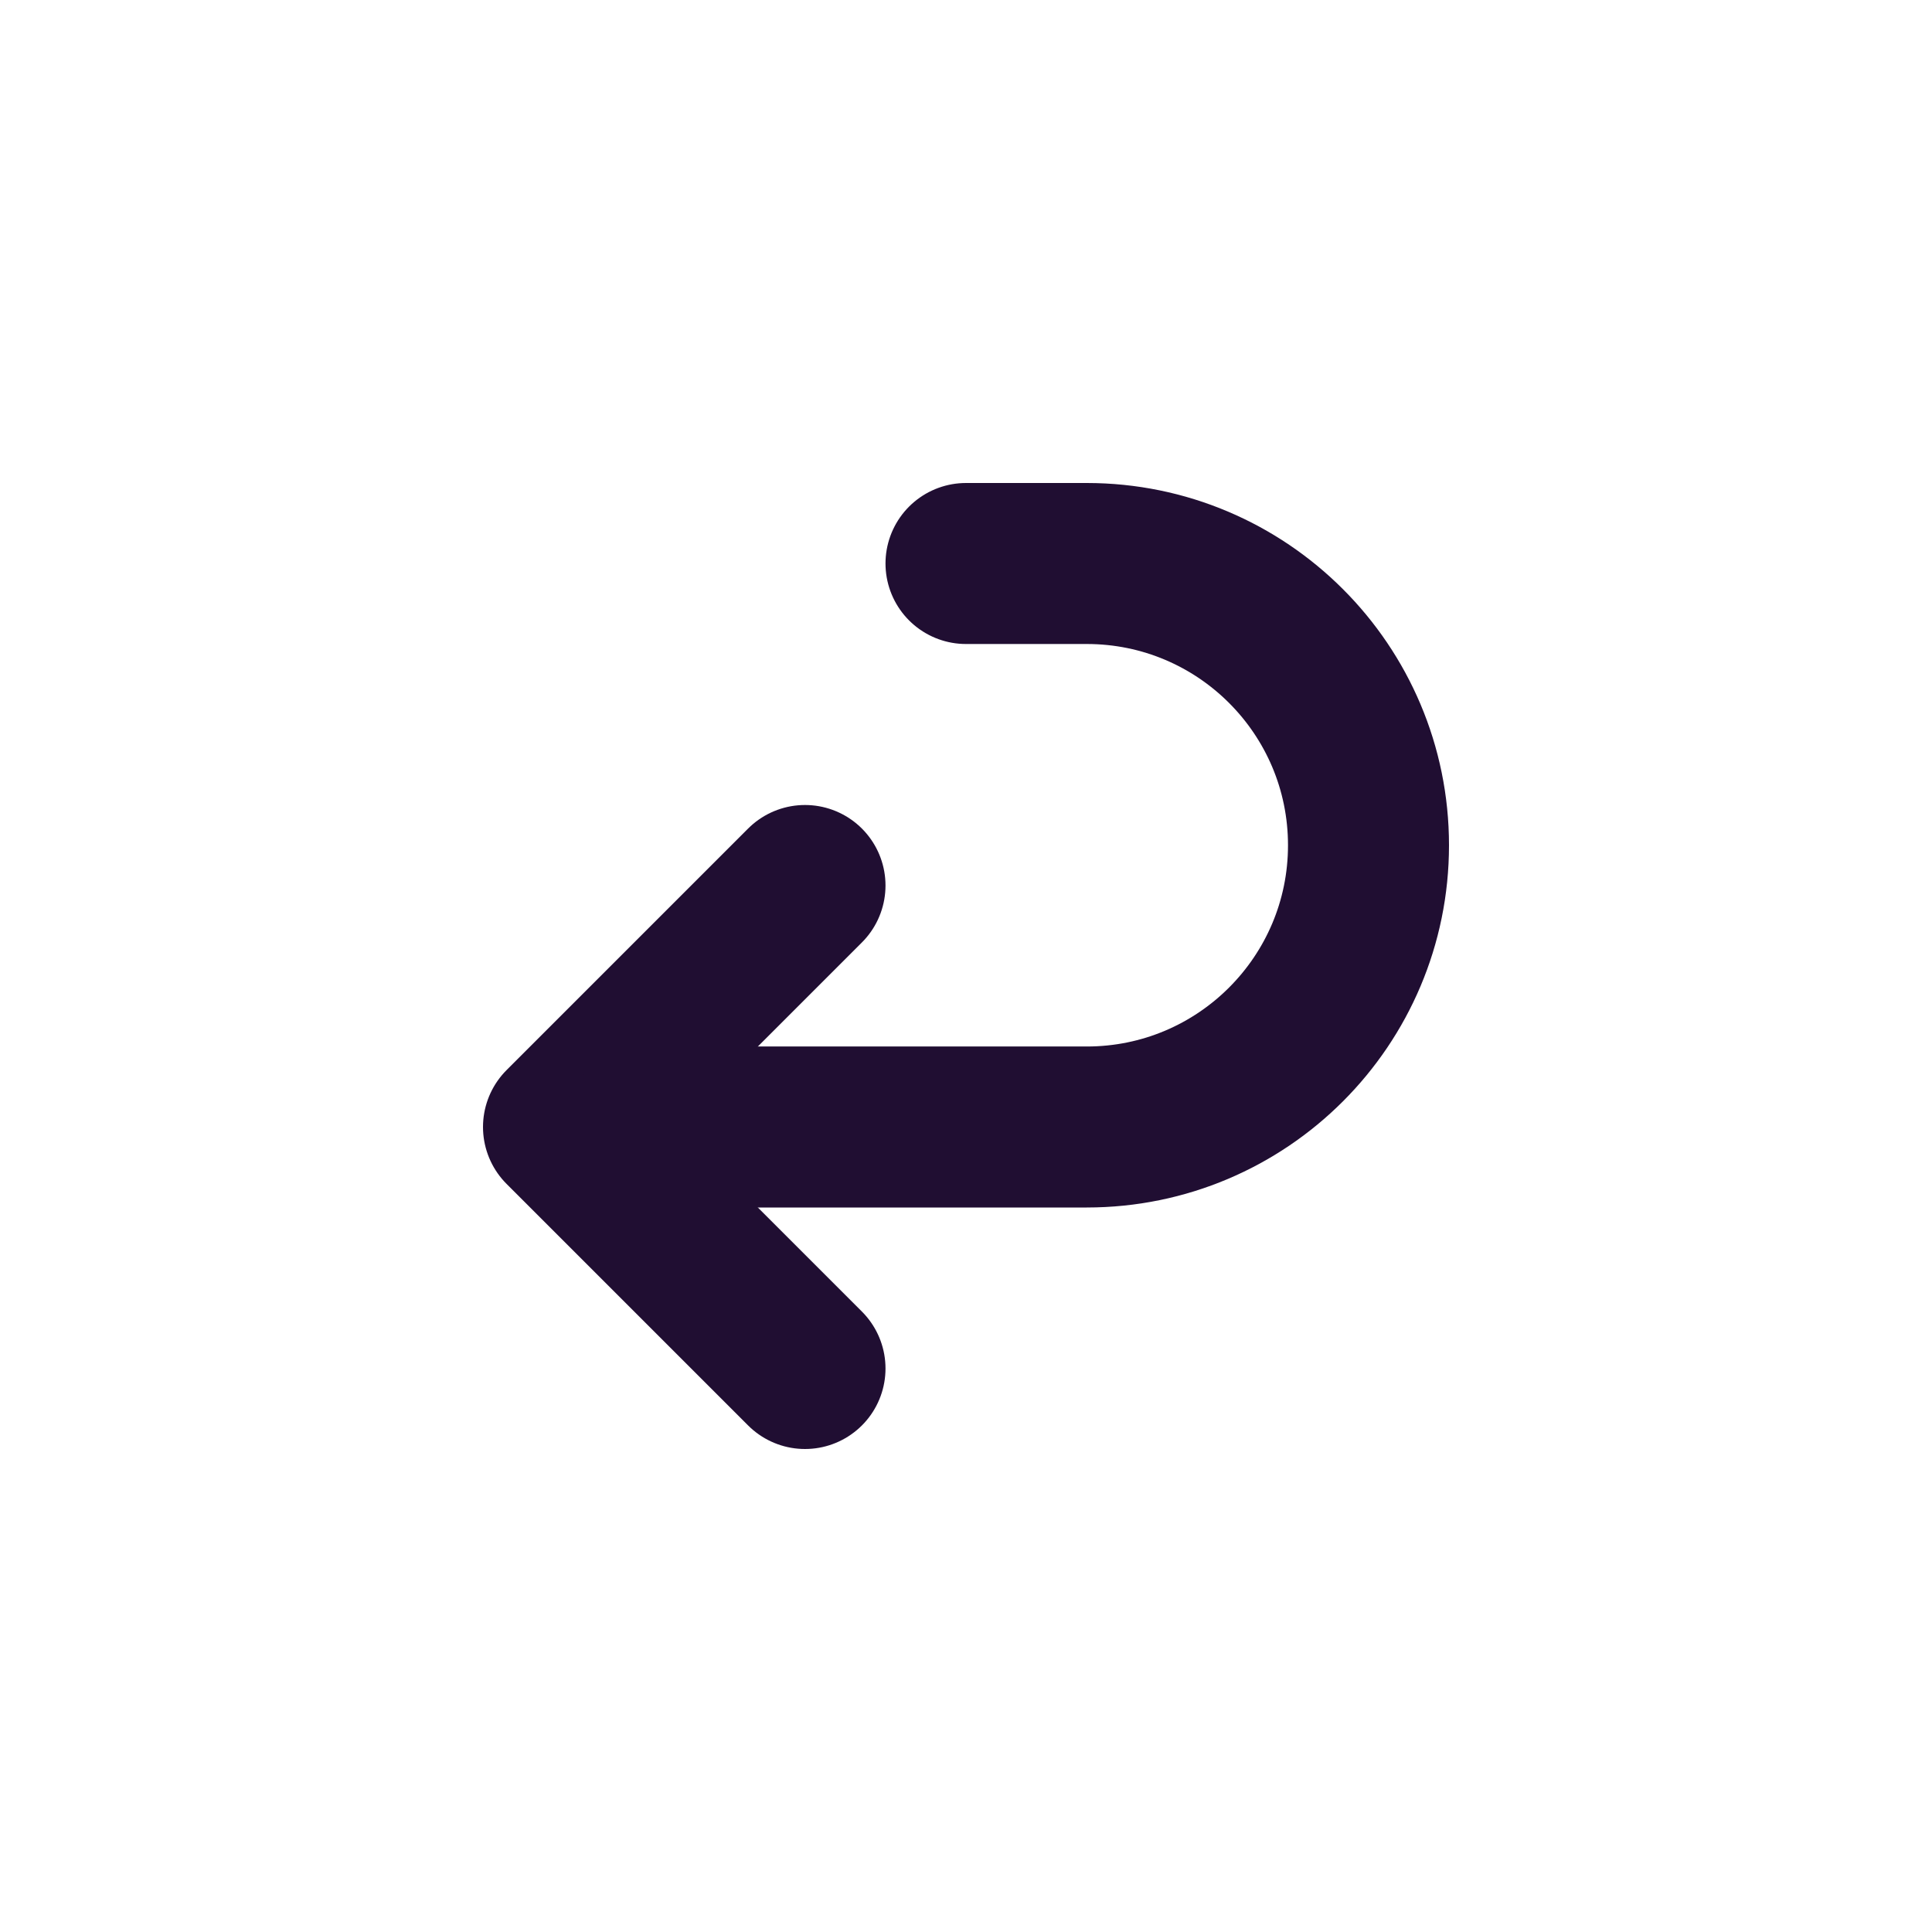
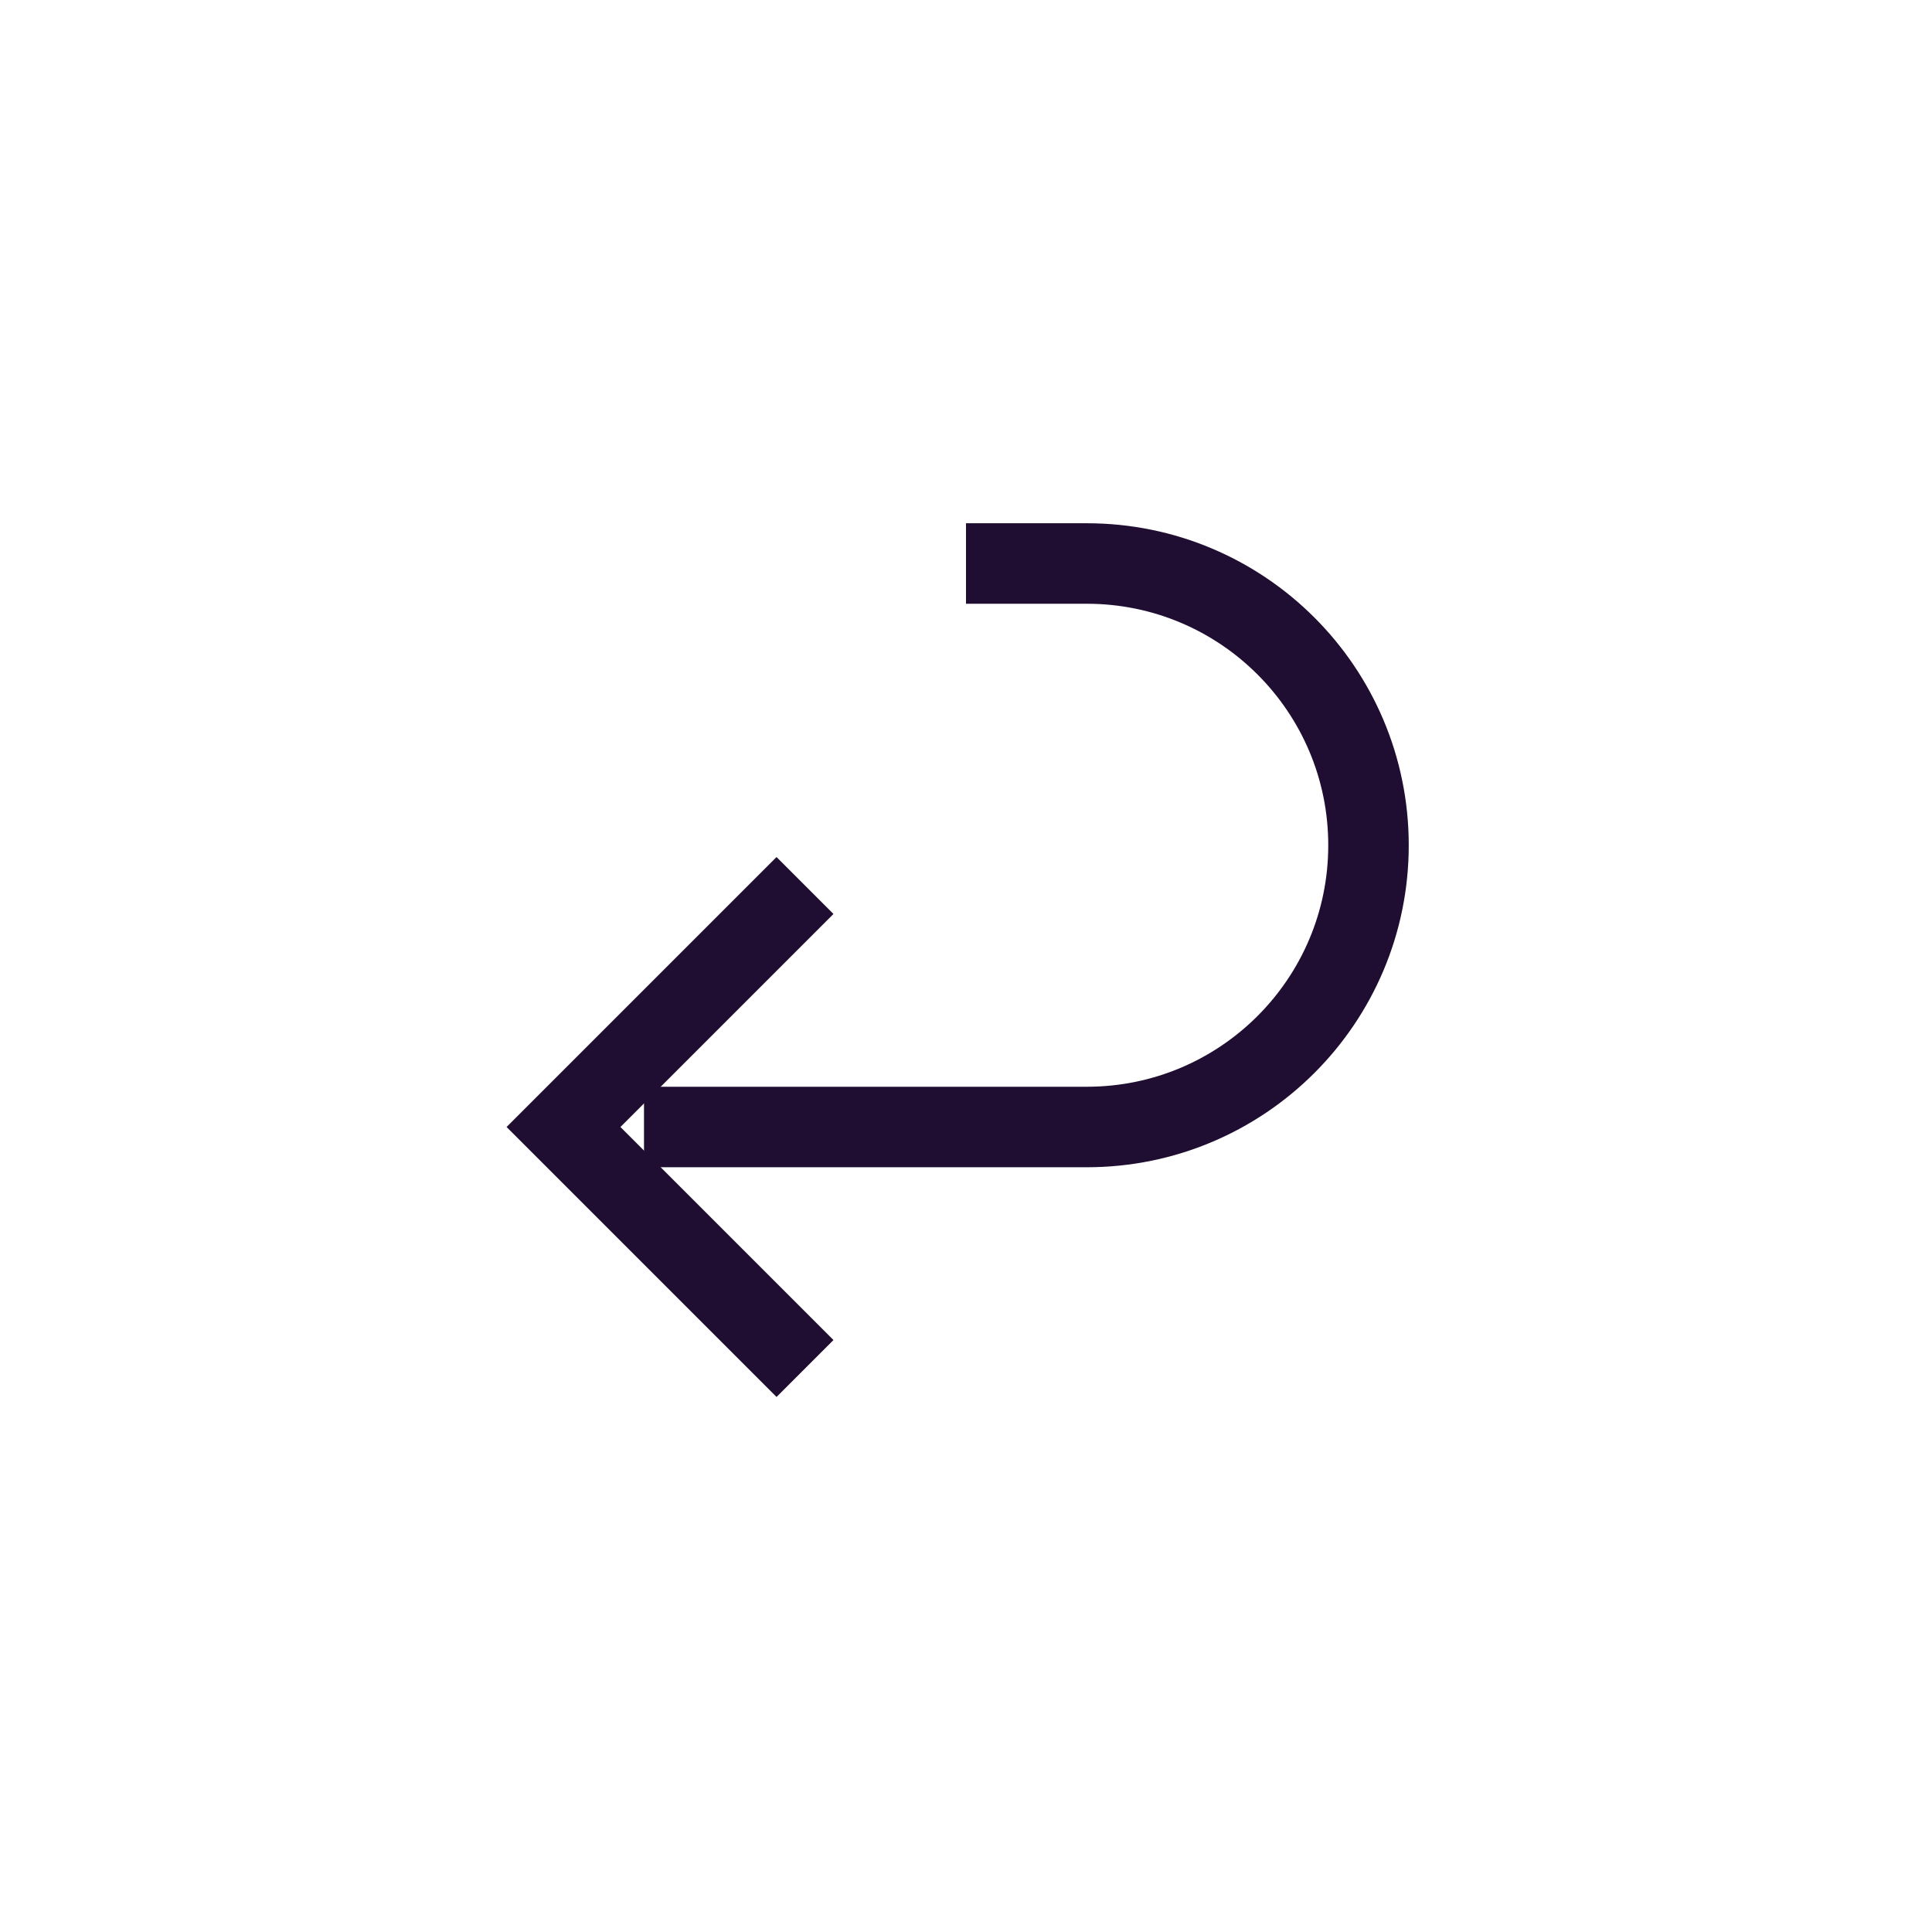
<svg xmlns="http://www.w3.org/2000/svg" width="800px" height="800px" viewBox="0 0 24 24" fill="none">
-   <path d="M10 17L7 14L10 11" stroke="#200E32" stroke-width="2" stroke-linecap="round" stroke-linejoin="round" />
-   <path d="M8 14L13.5 14C15.433 14 17 12.433 17 10.5V10.5C17 8.567 15.433 7 13.5 7L12 7" stroke="#200E32" stroke-width="2" stroke-linecap="round" stroke-linejoin="round" />
+   <path d="M10 17L7 14L10 11" stroke="#200E32" strokeWidth="2" strokeLinecap="round" strokeLinejoin="round" />
+   <path d="M8 14L13.5 14C15.433 14 17 12.433 17 10.5V10.5C17 8.567 15.433 7 13.5 7L12 7" stroke="#200E32" strokeWidth="2" strokeLinecap="round" strokeLinejoin="round" />
</svg>
